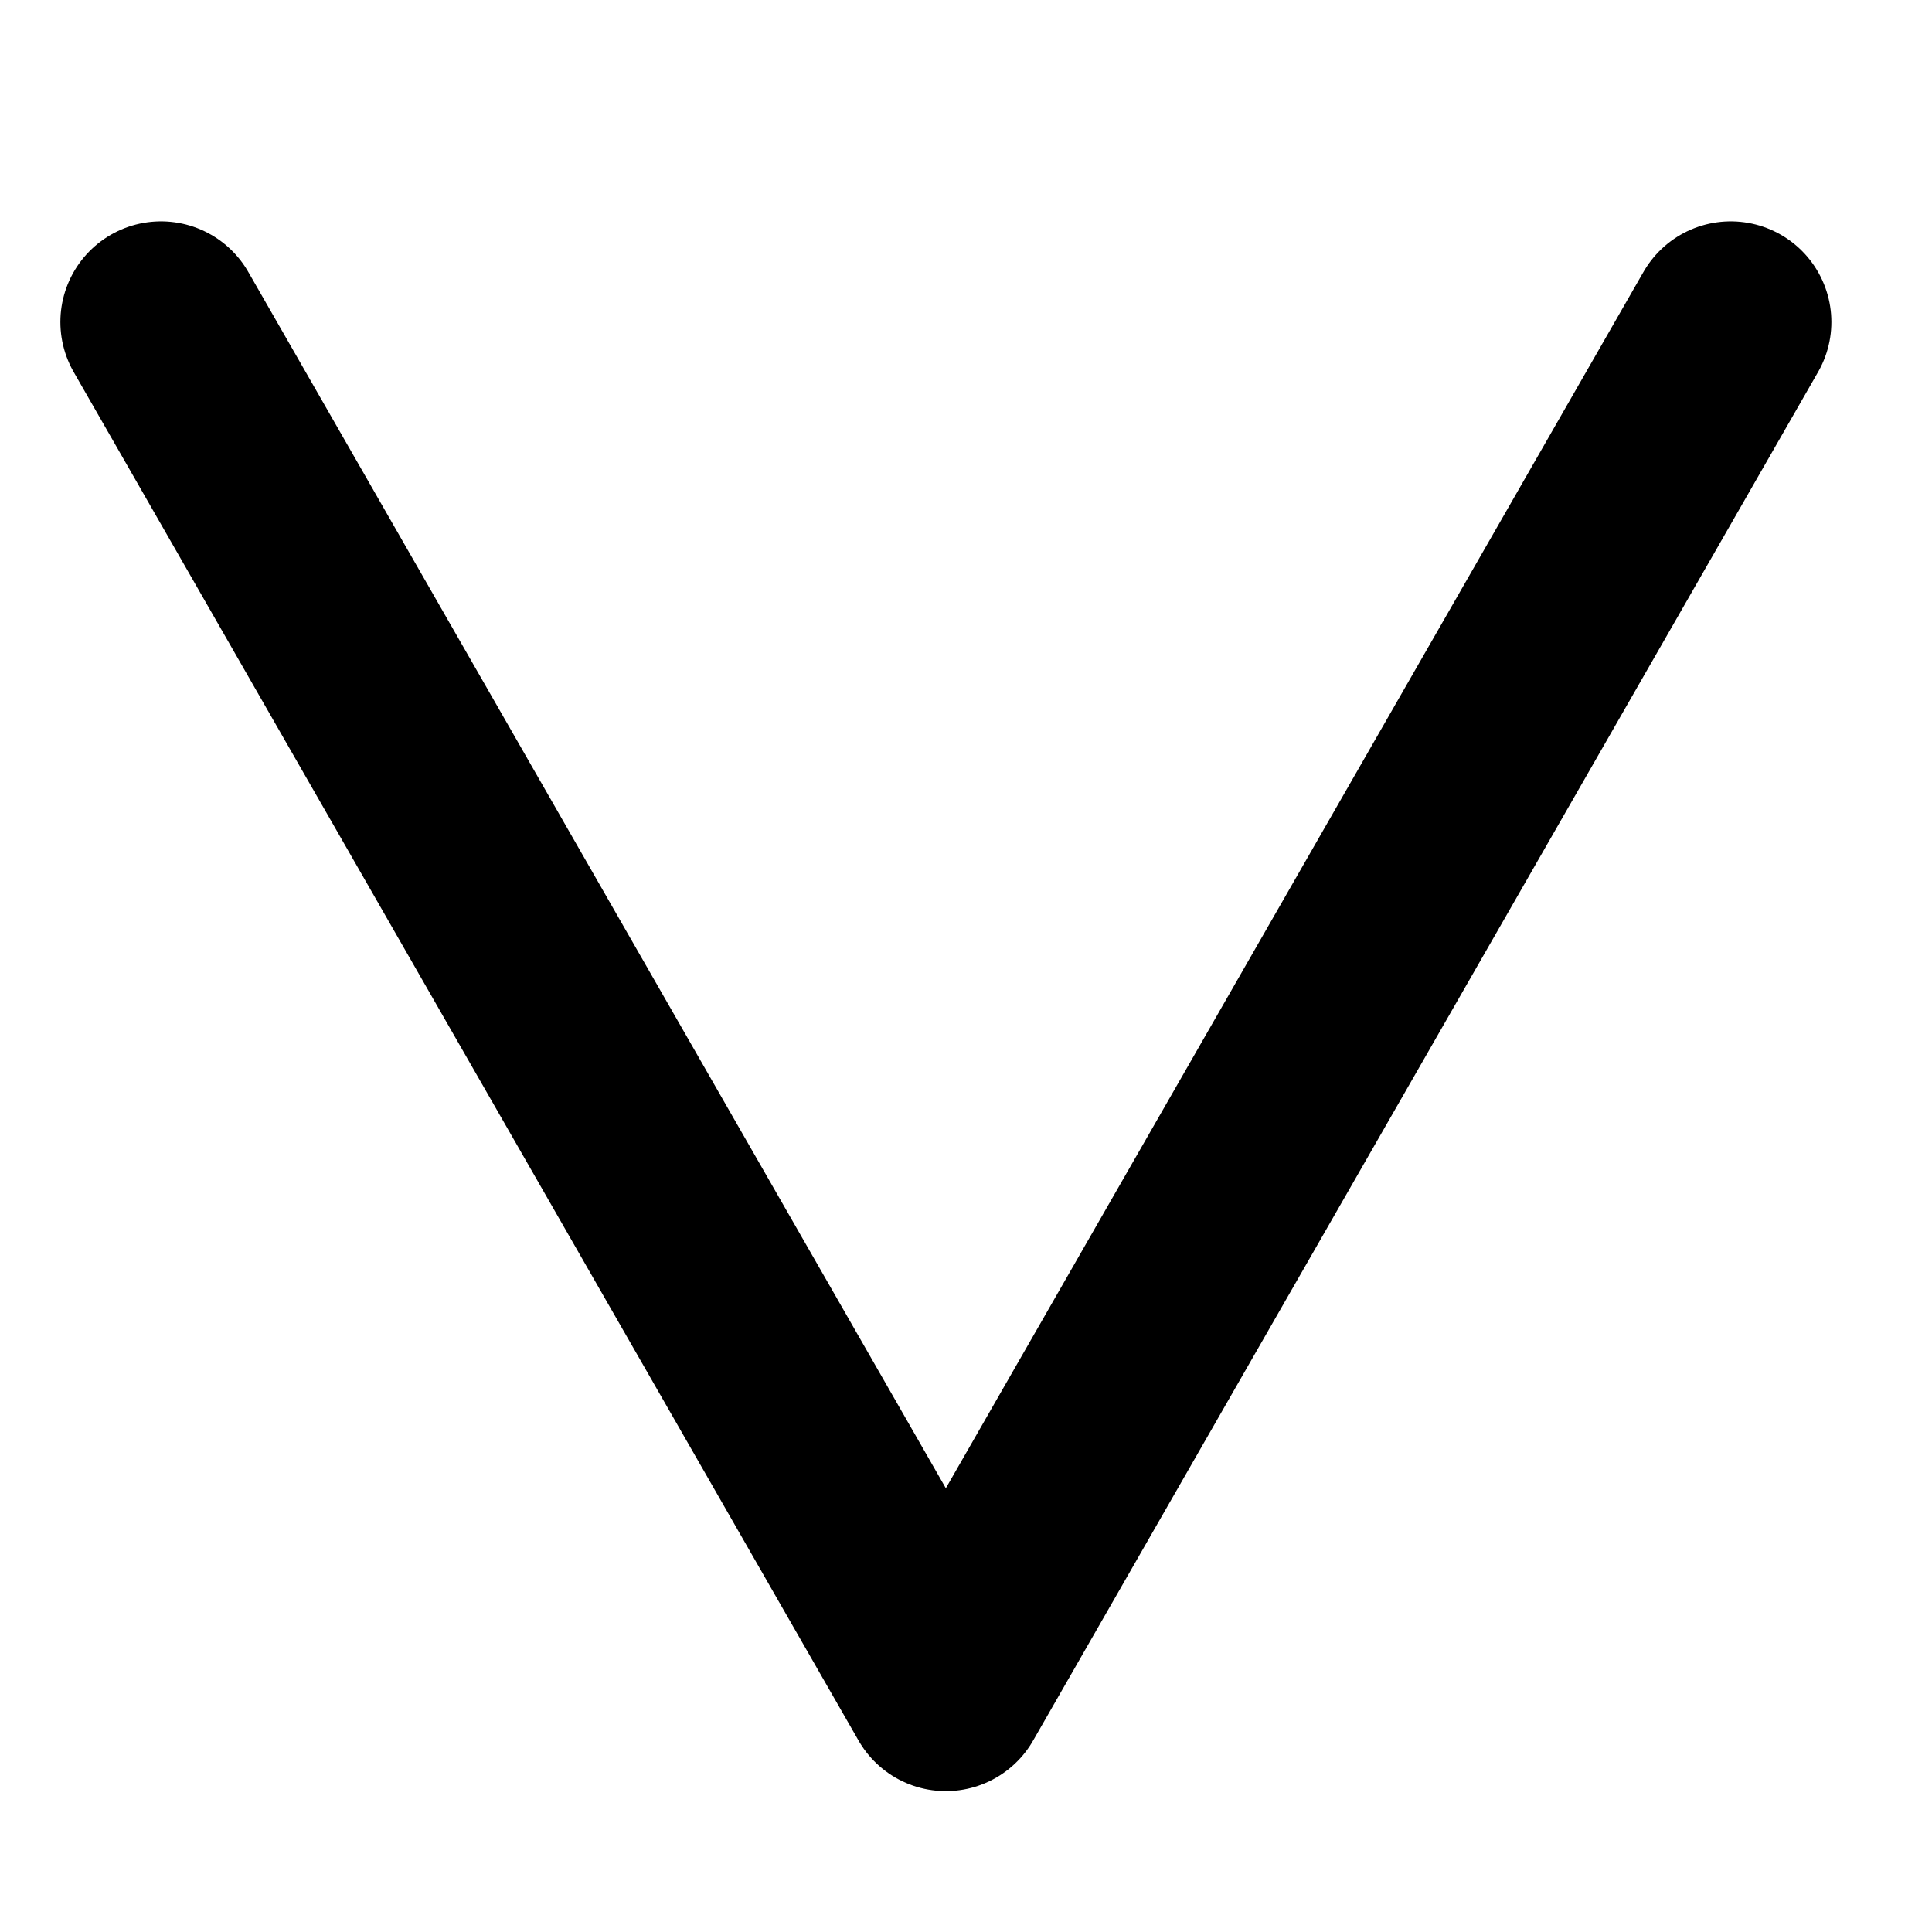
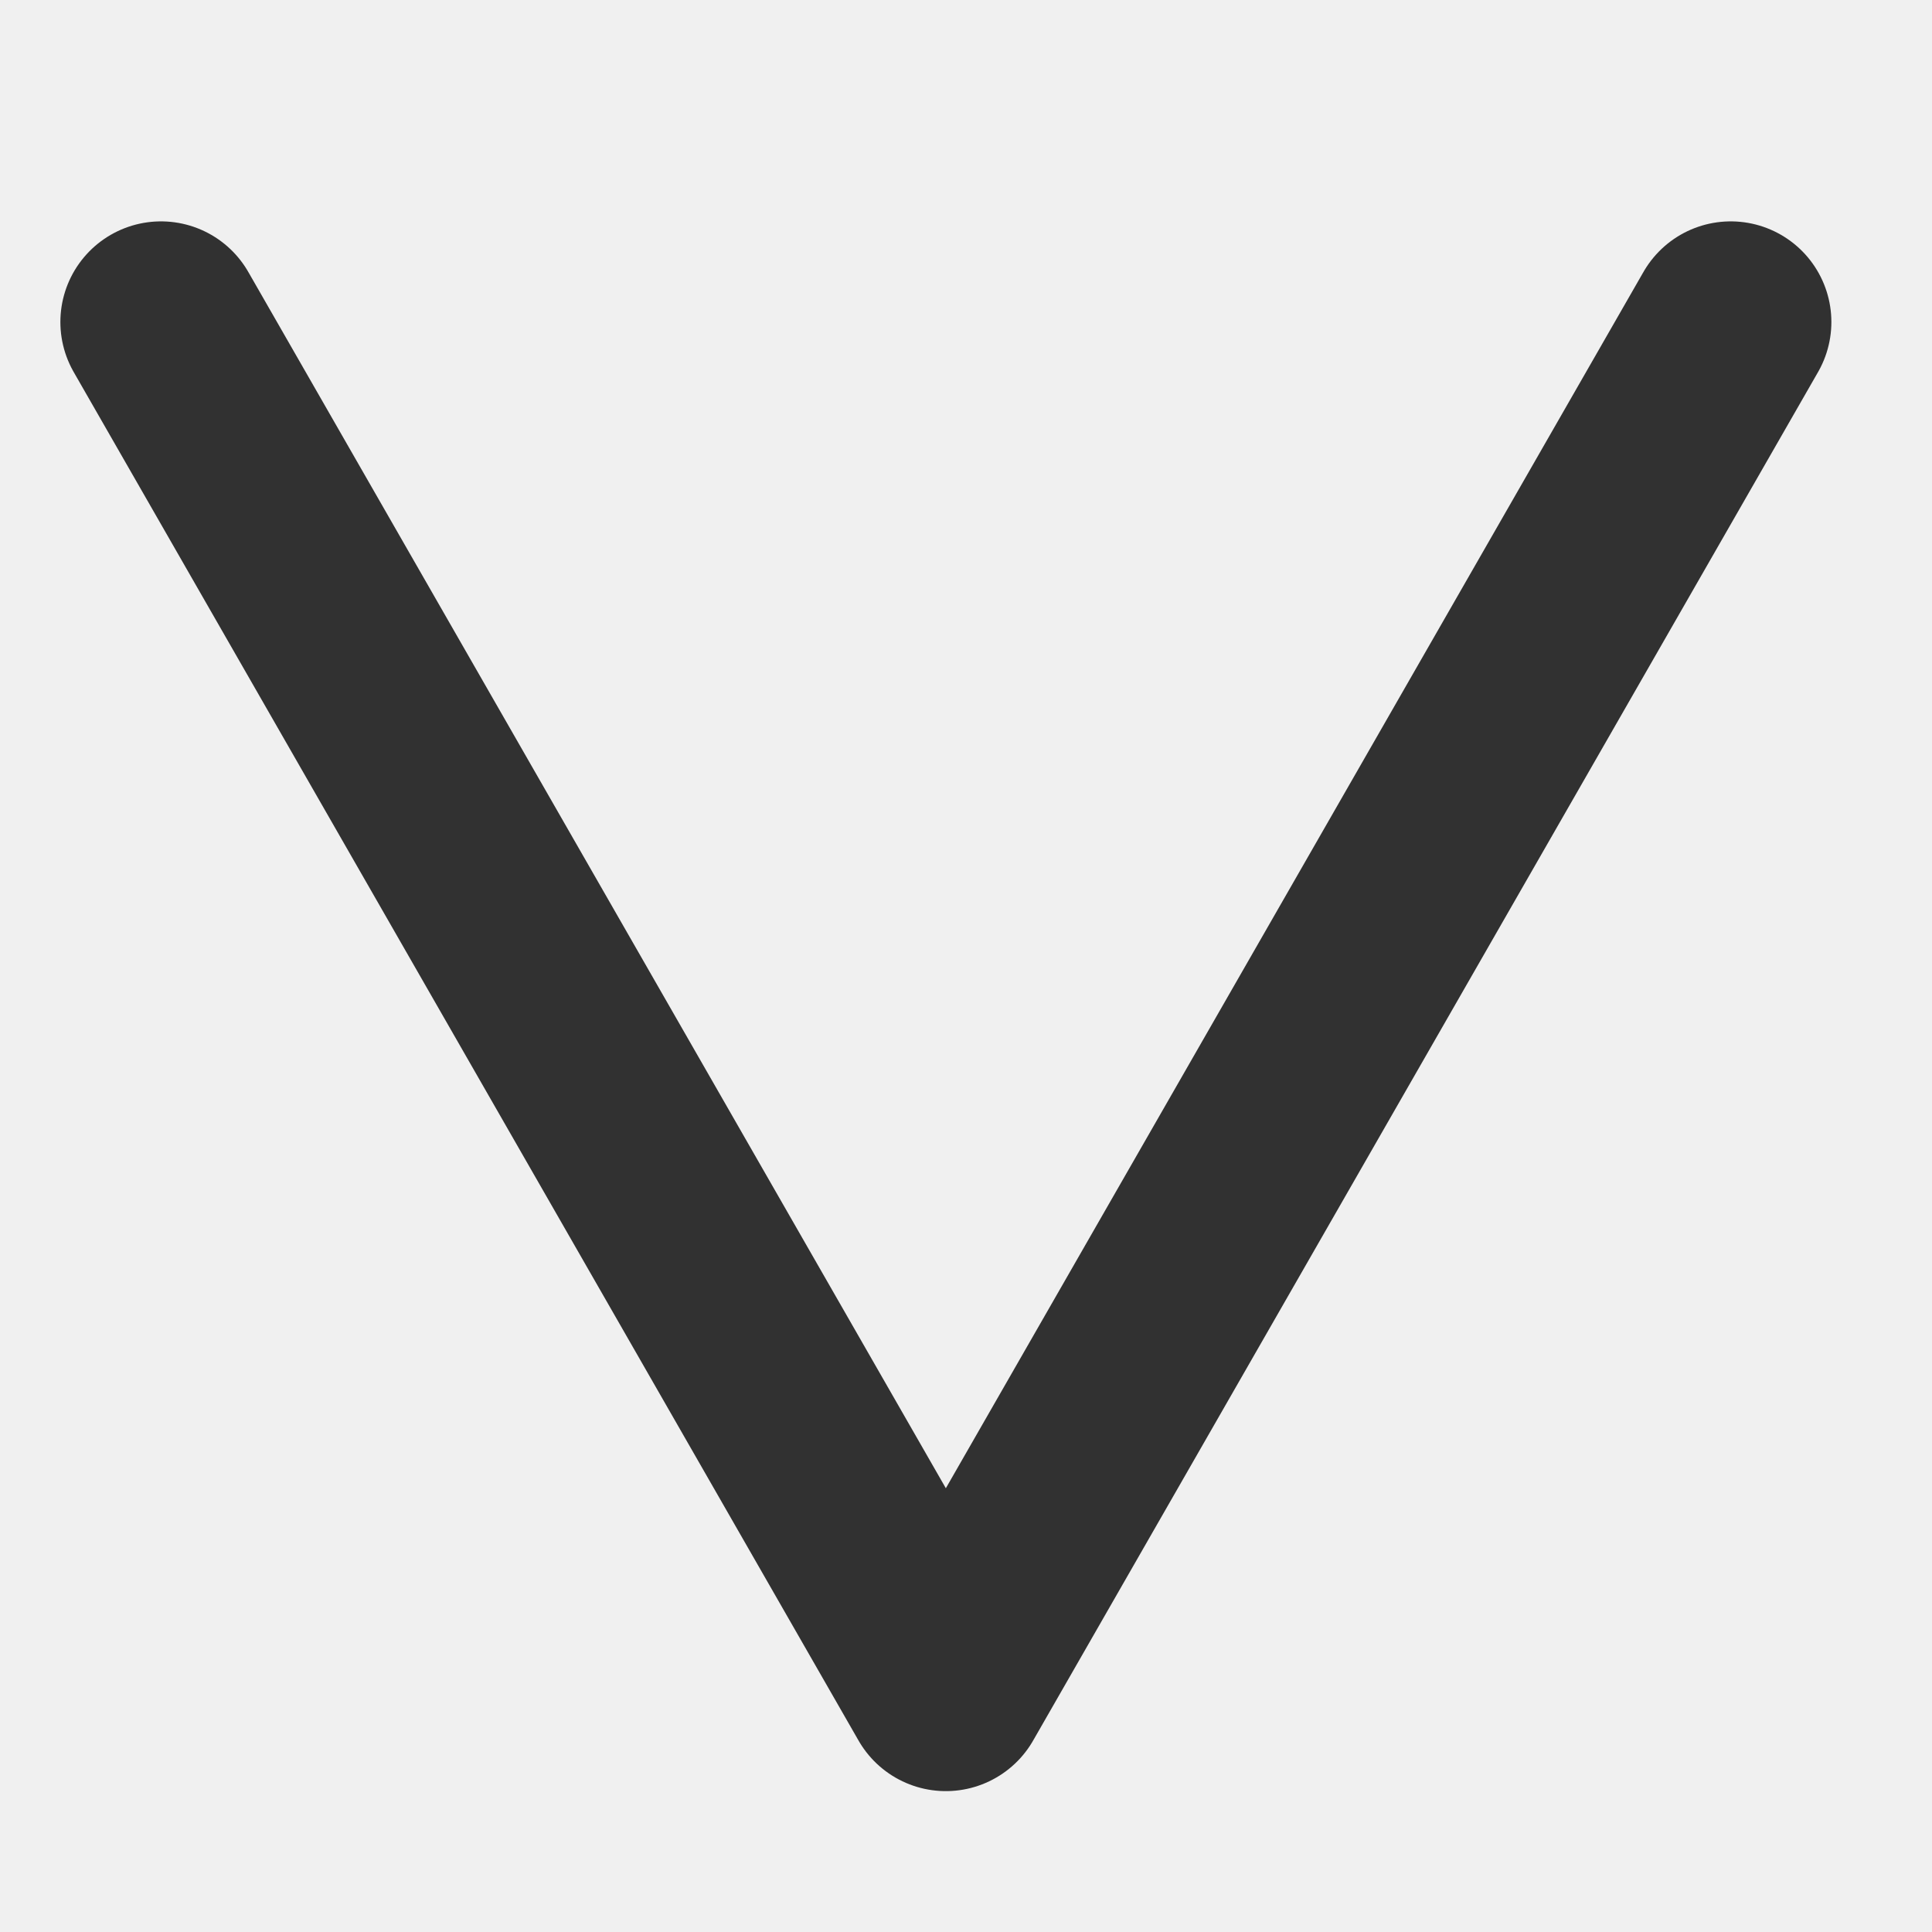
<svg xmlns="http://www.w3.org/2000/svg" width="48" height="48" viewBox="0 0 48 48" fill="none">
-   <rect width="48" height="48" fill="white" />
-   <path d="M4 8L23.499 42L43 8" stroke="black" stroke-width="5" stroke-linecap="round" stroke-linejoin="round" />
+   <path d="M4 8L23.499 42L43 8" stroke="#313131" stroke-width="5" stroke-linecap="round" stroke-linejoin="round" />
</svg>
